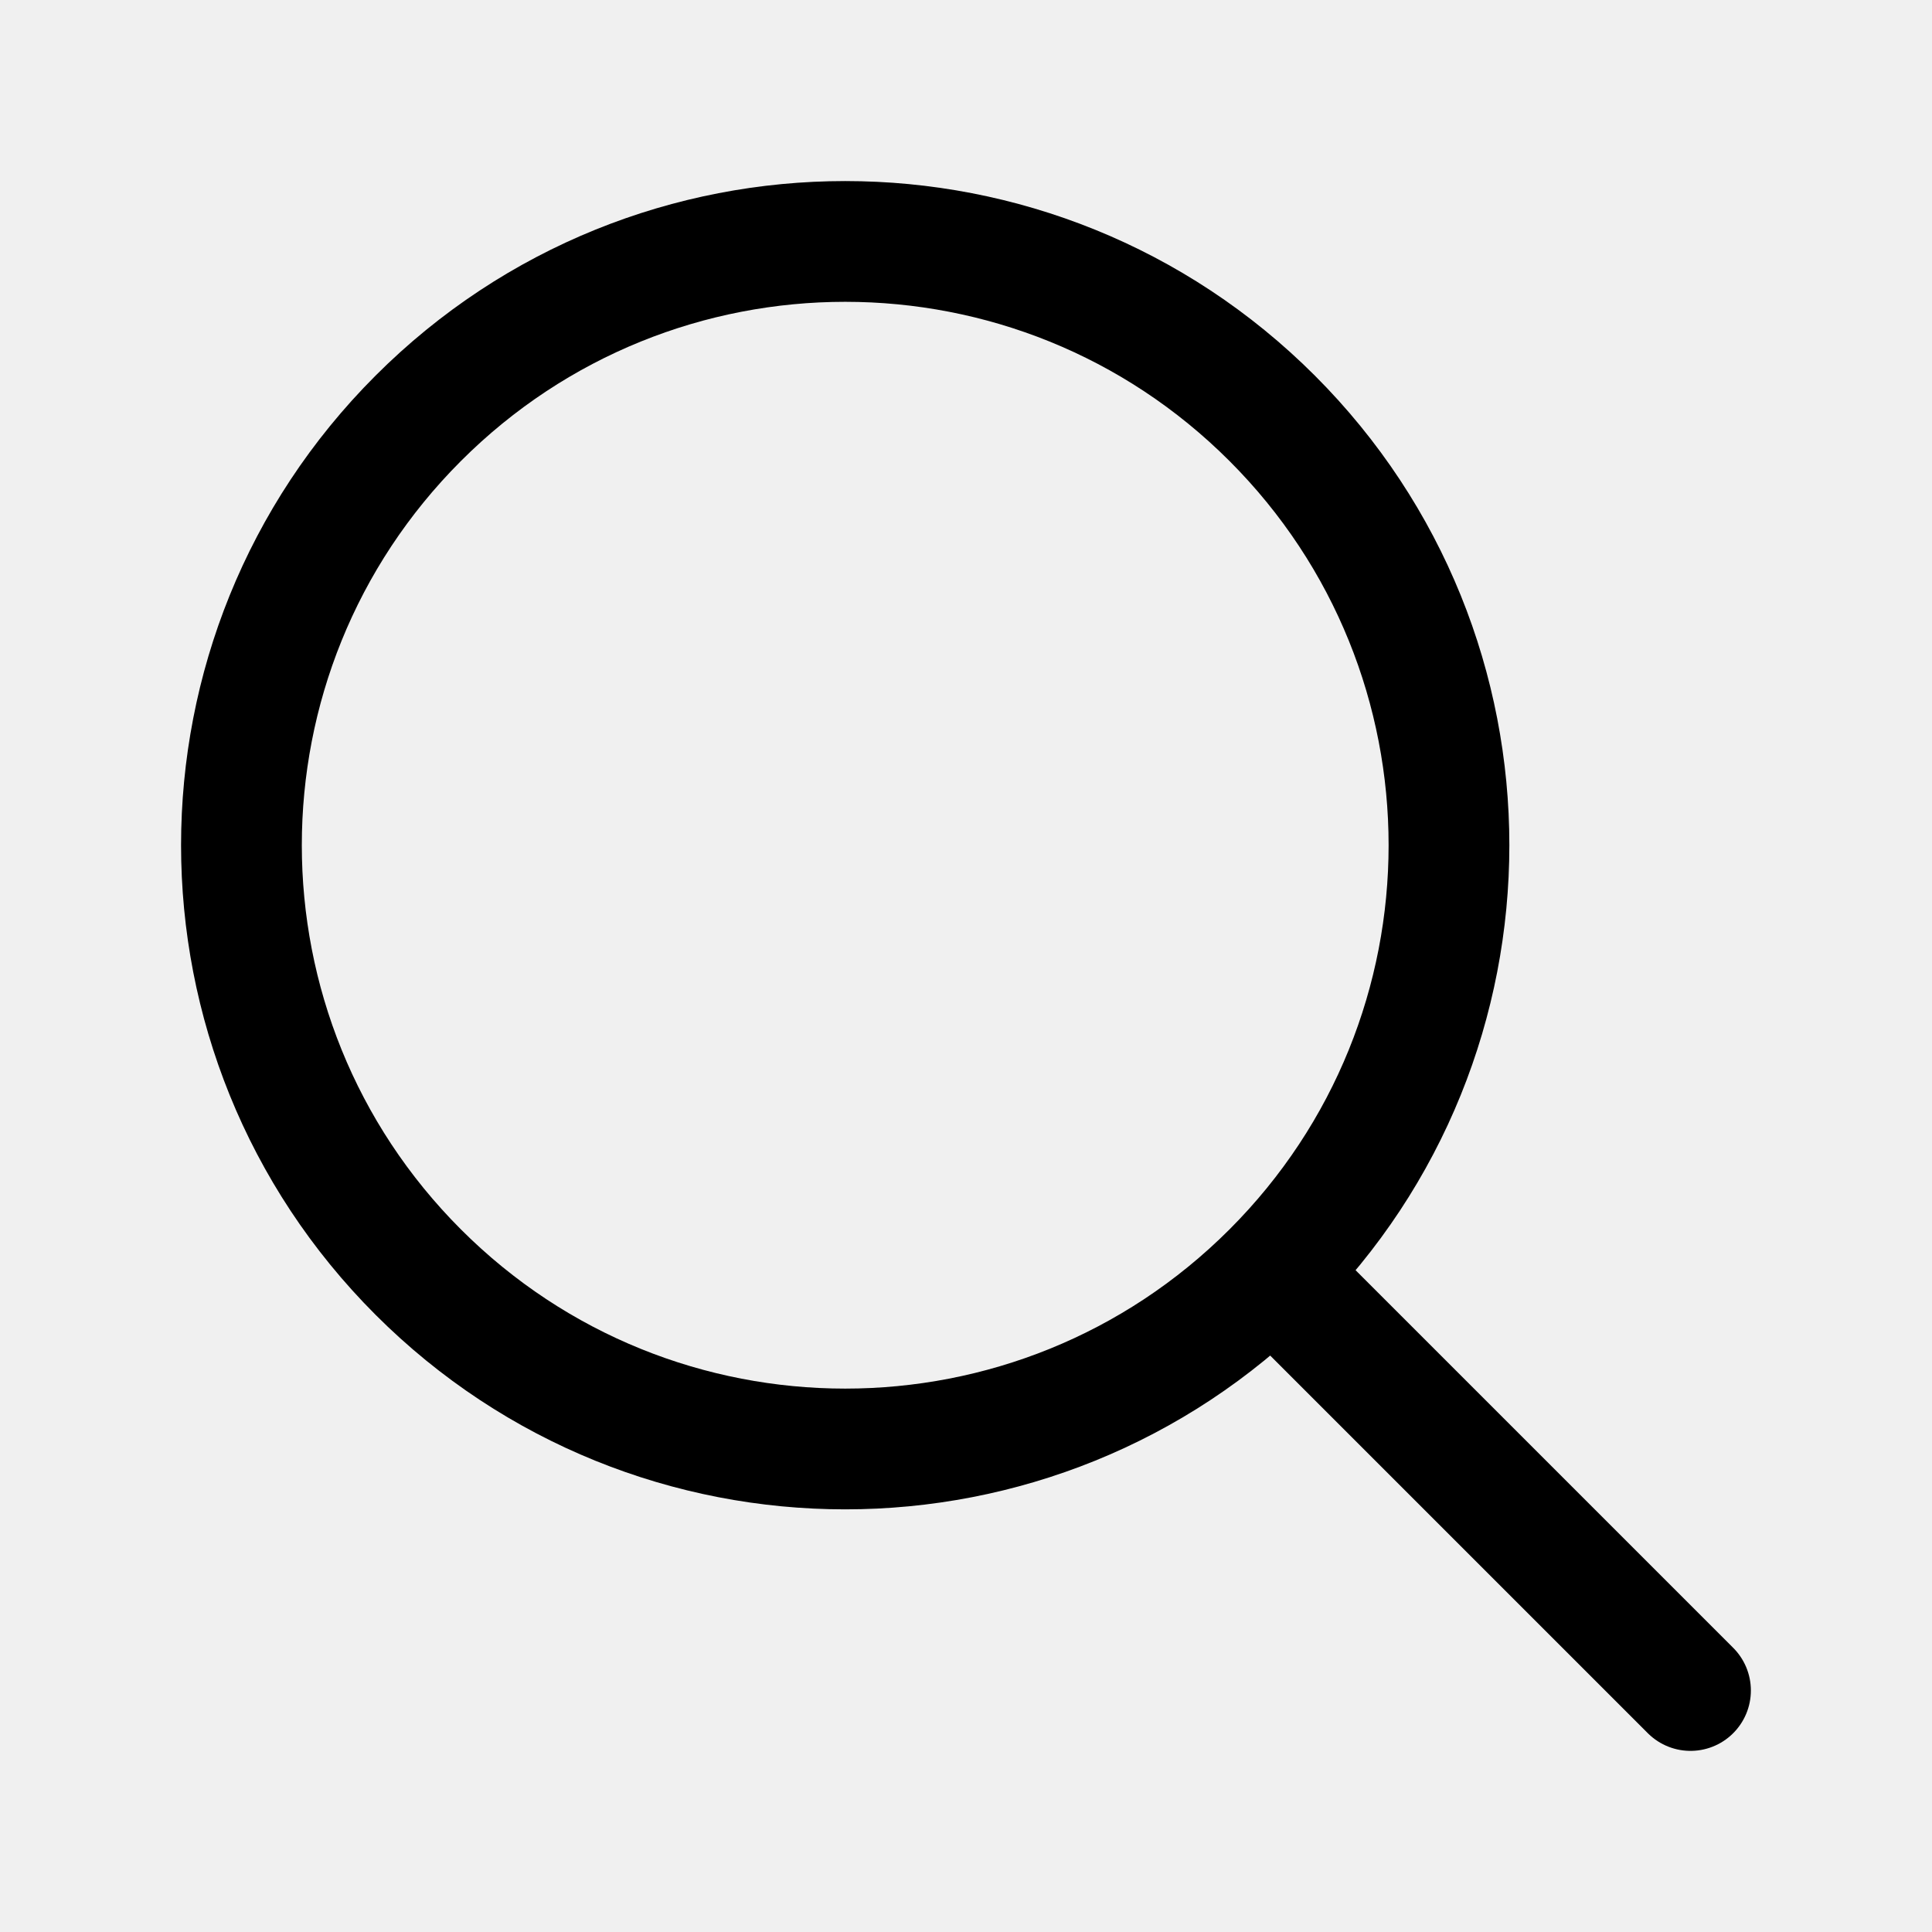
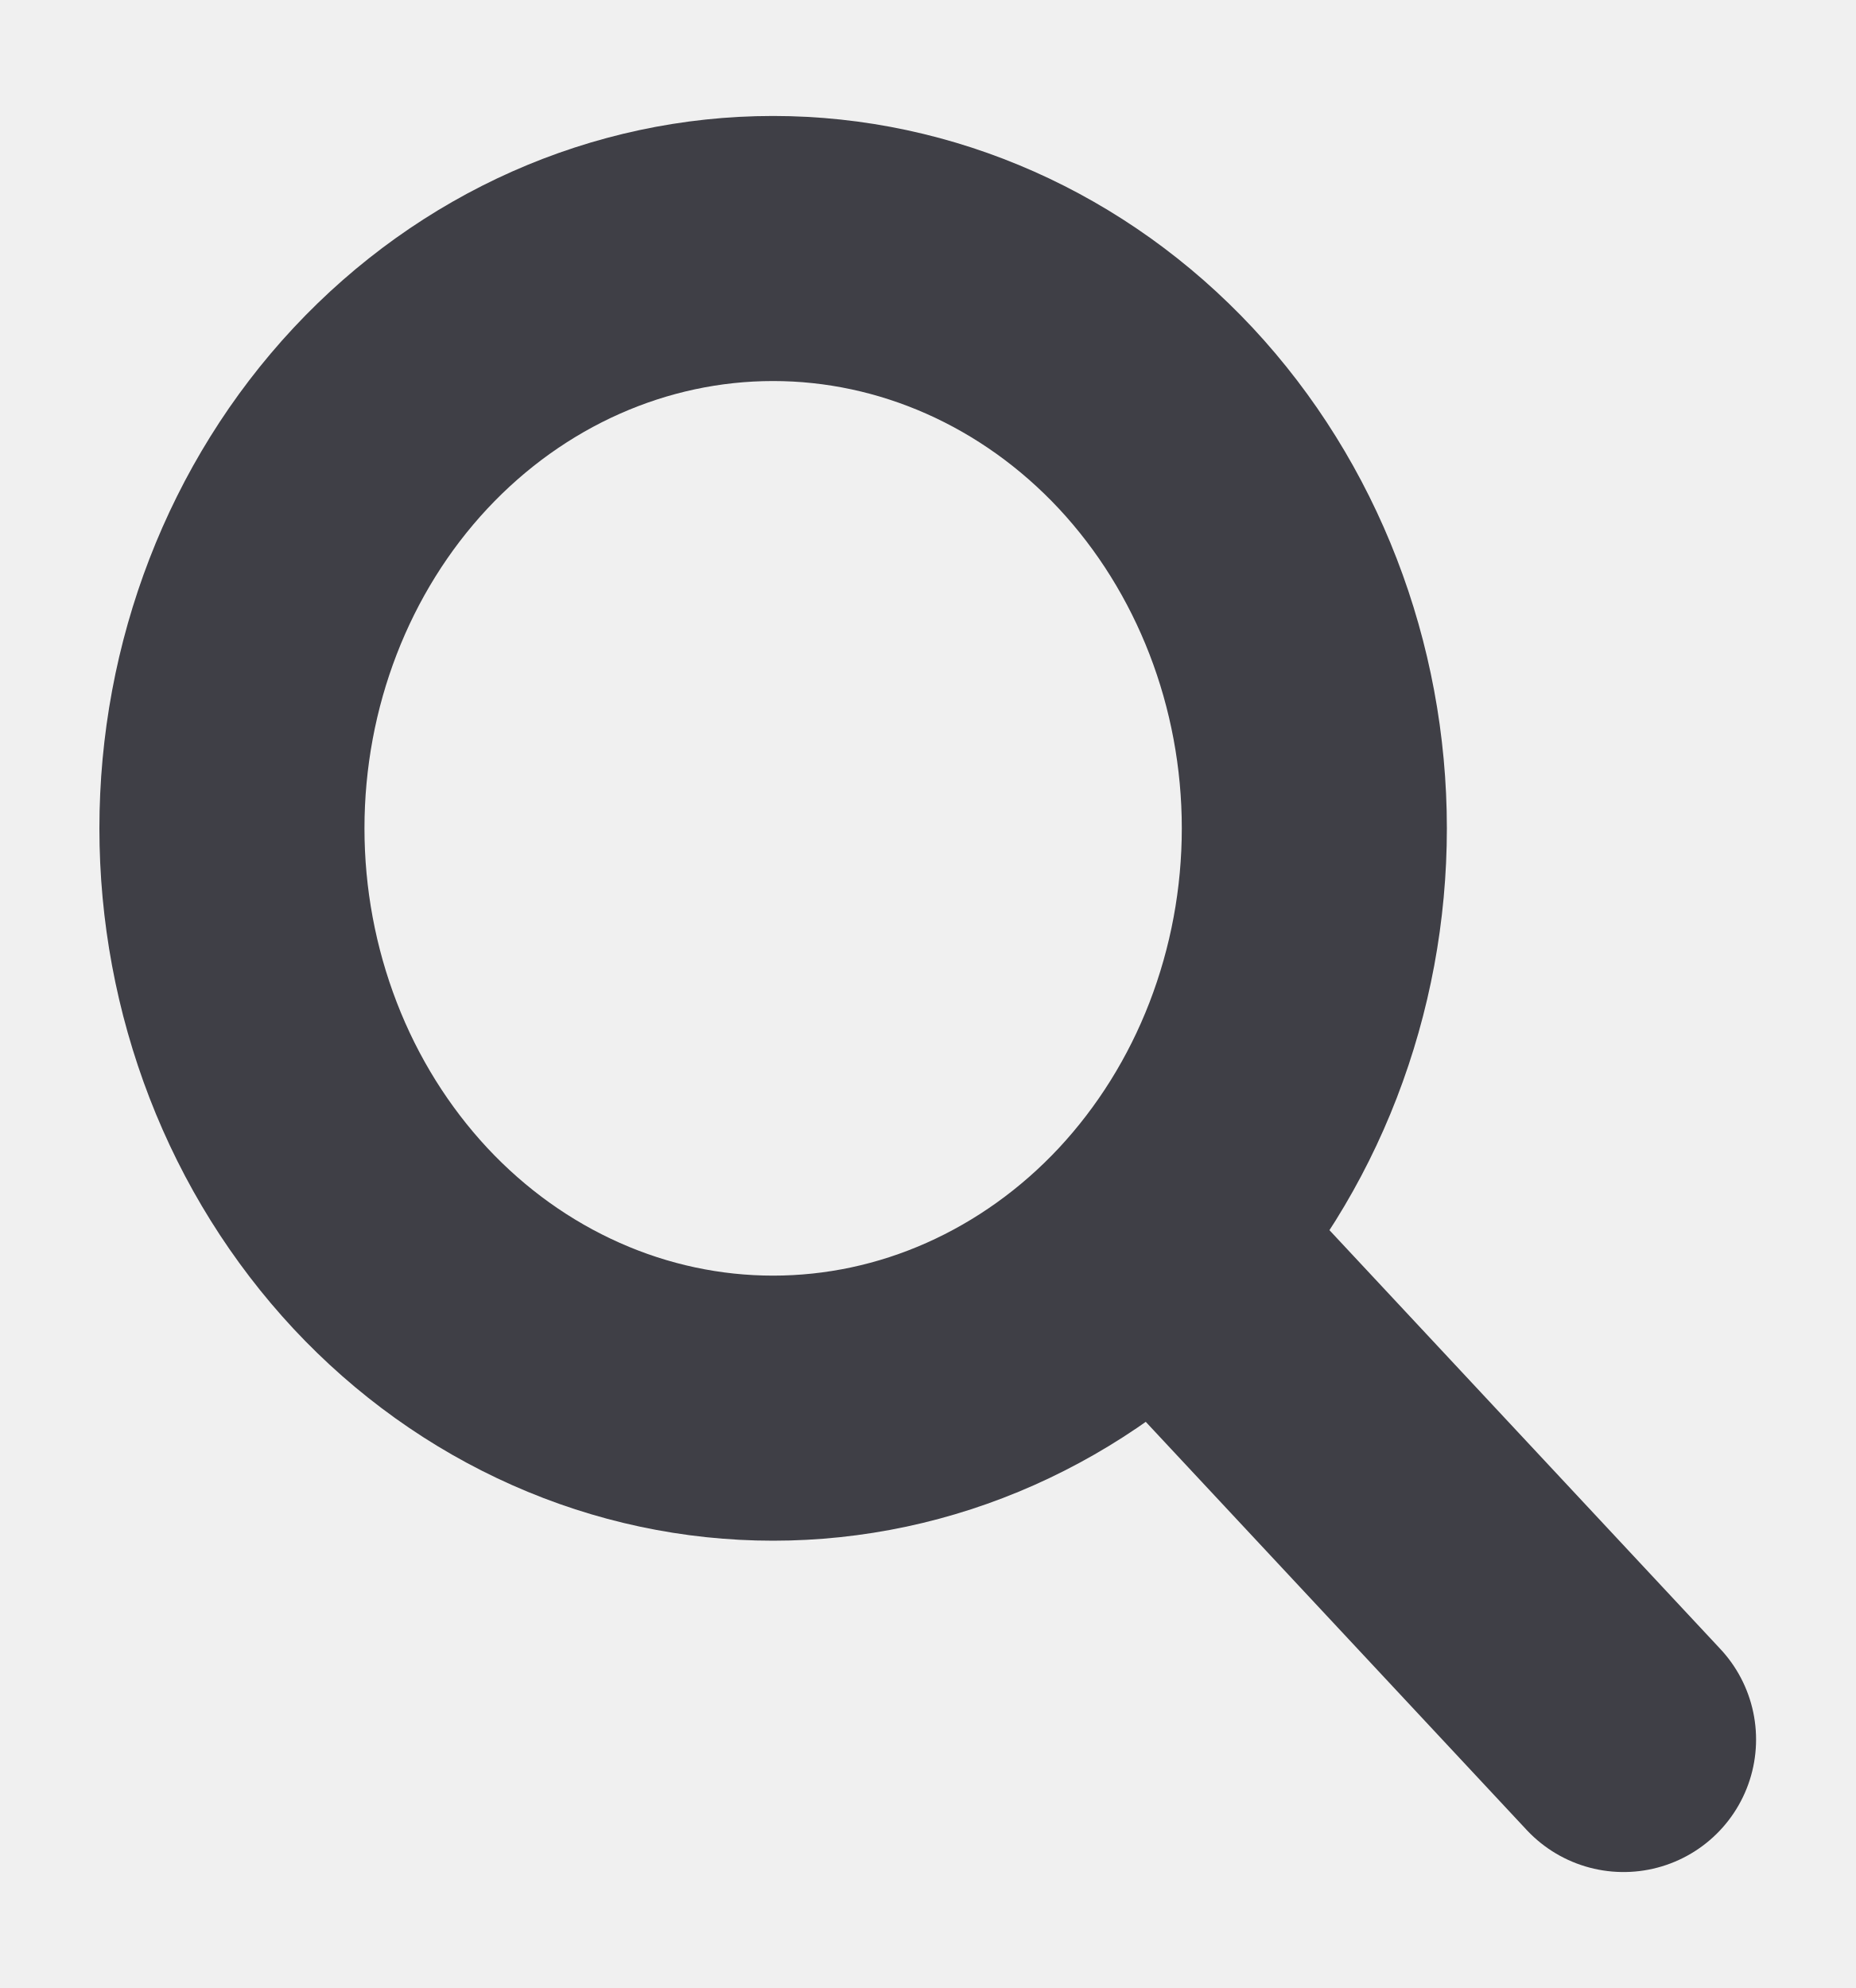
- <svg xmlns="http://www.w3.org/2000/svg" fill="none" viewBox="0 0 24 24" stroke-width="1.5" stroke="currentColor" class="w-6 h-6">
-   <path stroke-linecap="round" stroke-linejoin="round" d="M21 21l-5.197-5.197m0 0A7.5 7.5 0 105.196 5.196a7.5 7.5 0 0010.607 10.607z" />
+ <svg xmlns="http://www.w3.org/2000/svg" width="14" height="15" viewBox="0 0 14 15" fill="none">
+   <g clip-path="url(#clip0_321_1990)">
+     <path d="M12.25 13.125L8.75 9.375M9.917 6.25C9.917 6.825 9.811 7.393 9.606 7.924C9.401 8.455 9.1 8.937 8.721 9.344C8.342 9.75 7.891 10.072 7.396 10.292C6.901 10.512 6.37 10.625 5.833 10.625C5.297 10.625 4.766 10.512 4.271 10.292C3.775 10.072 3.325 9.75 2.946 9.344C2.567 8.937 2.266 8.455 2.061 7.924C1.856 7.393 1.75 6.825 1.75 6.25C1.75 5.09 2.18 3.977 2.946 3.156C3.712 2.336 4.75 1.875 5.833 1.875C6.916 1.875 7.955 2.336 8.721 3.156C9.486 3.977 9.917 5.09 9.917 6.25Z" stroke="#3F3F46" stroke-width="2" stroke-linecap="round" stroke-linejoin="round" />
+   </g>
+   <defs>
+     <clipPath id="clip0_321_1990">
+       <rect width="14" height="15" fill="white" />
+     </clipPath>
+   </defs>
</svg>
